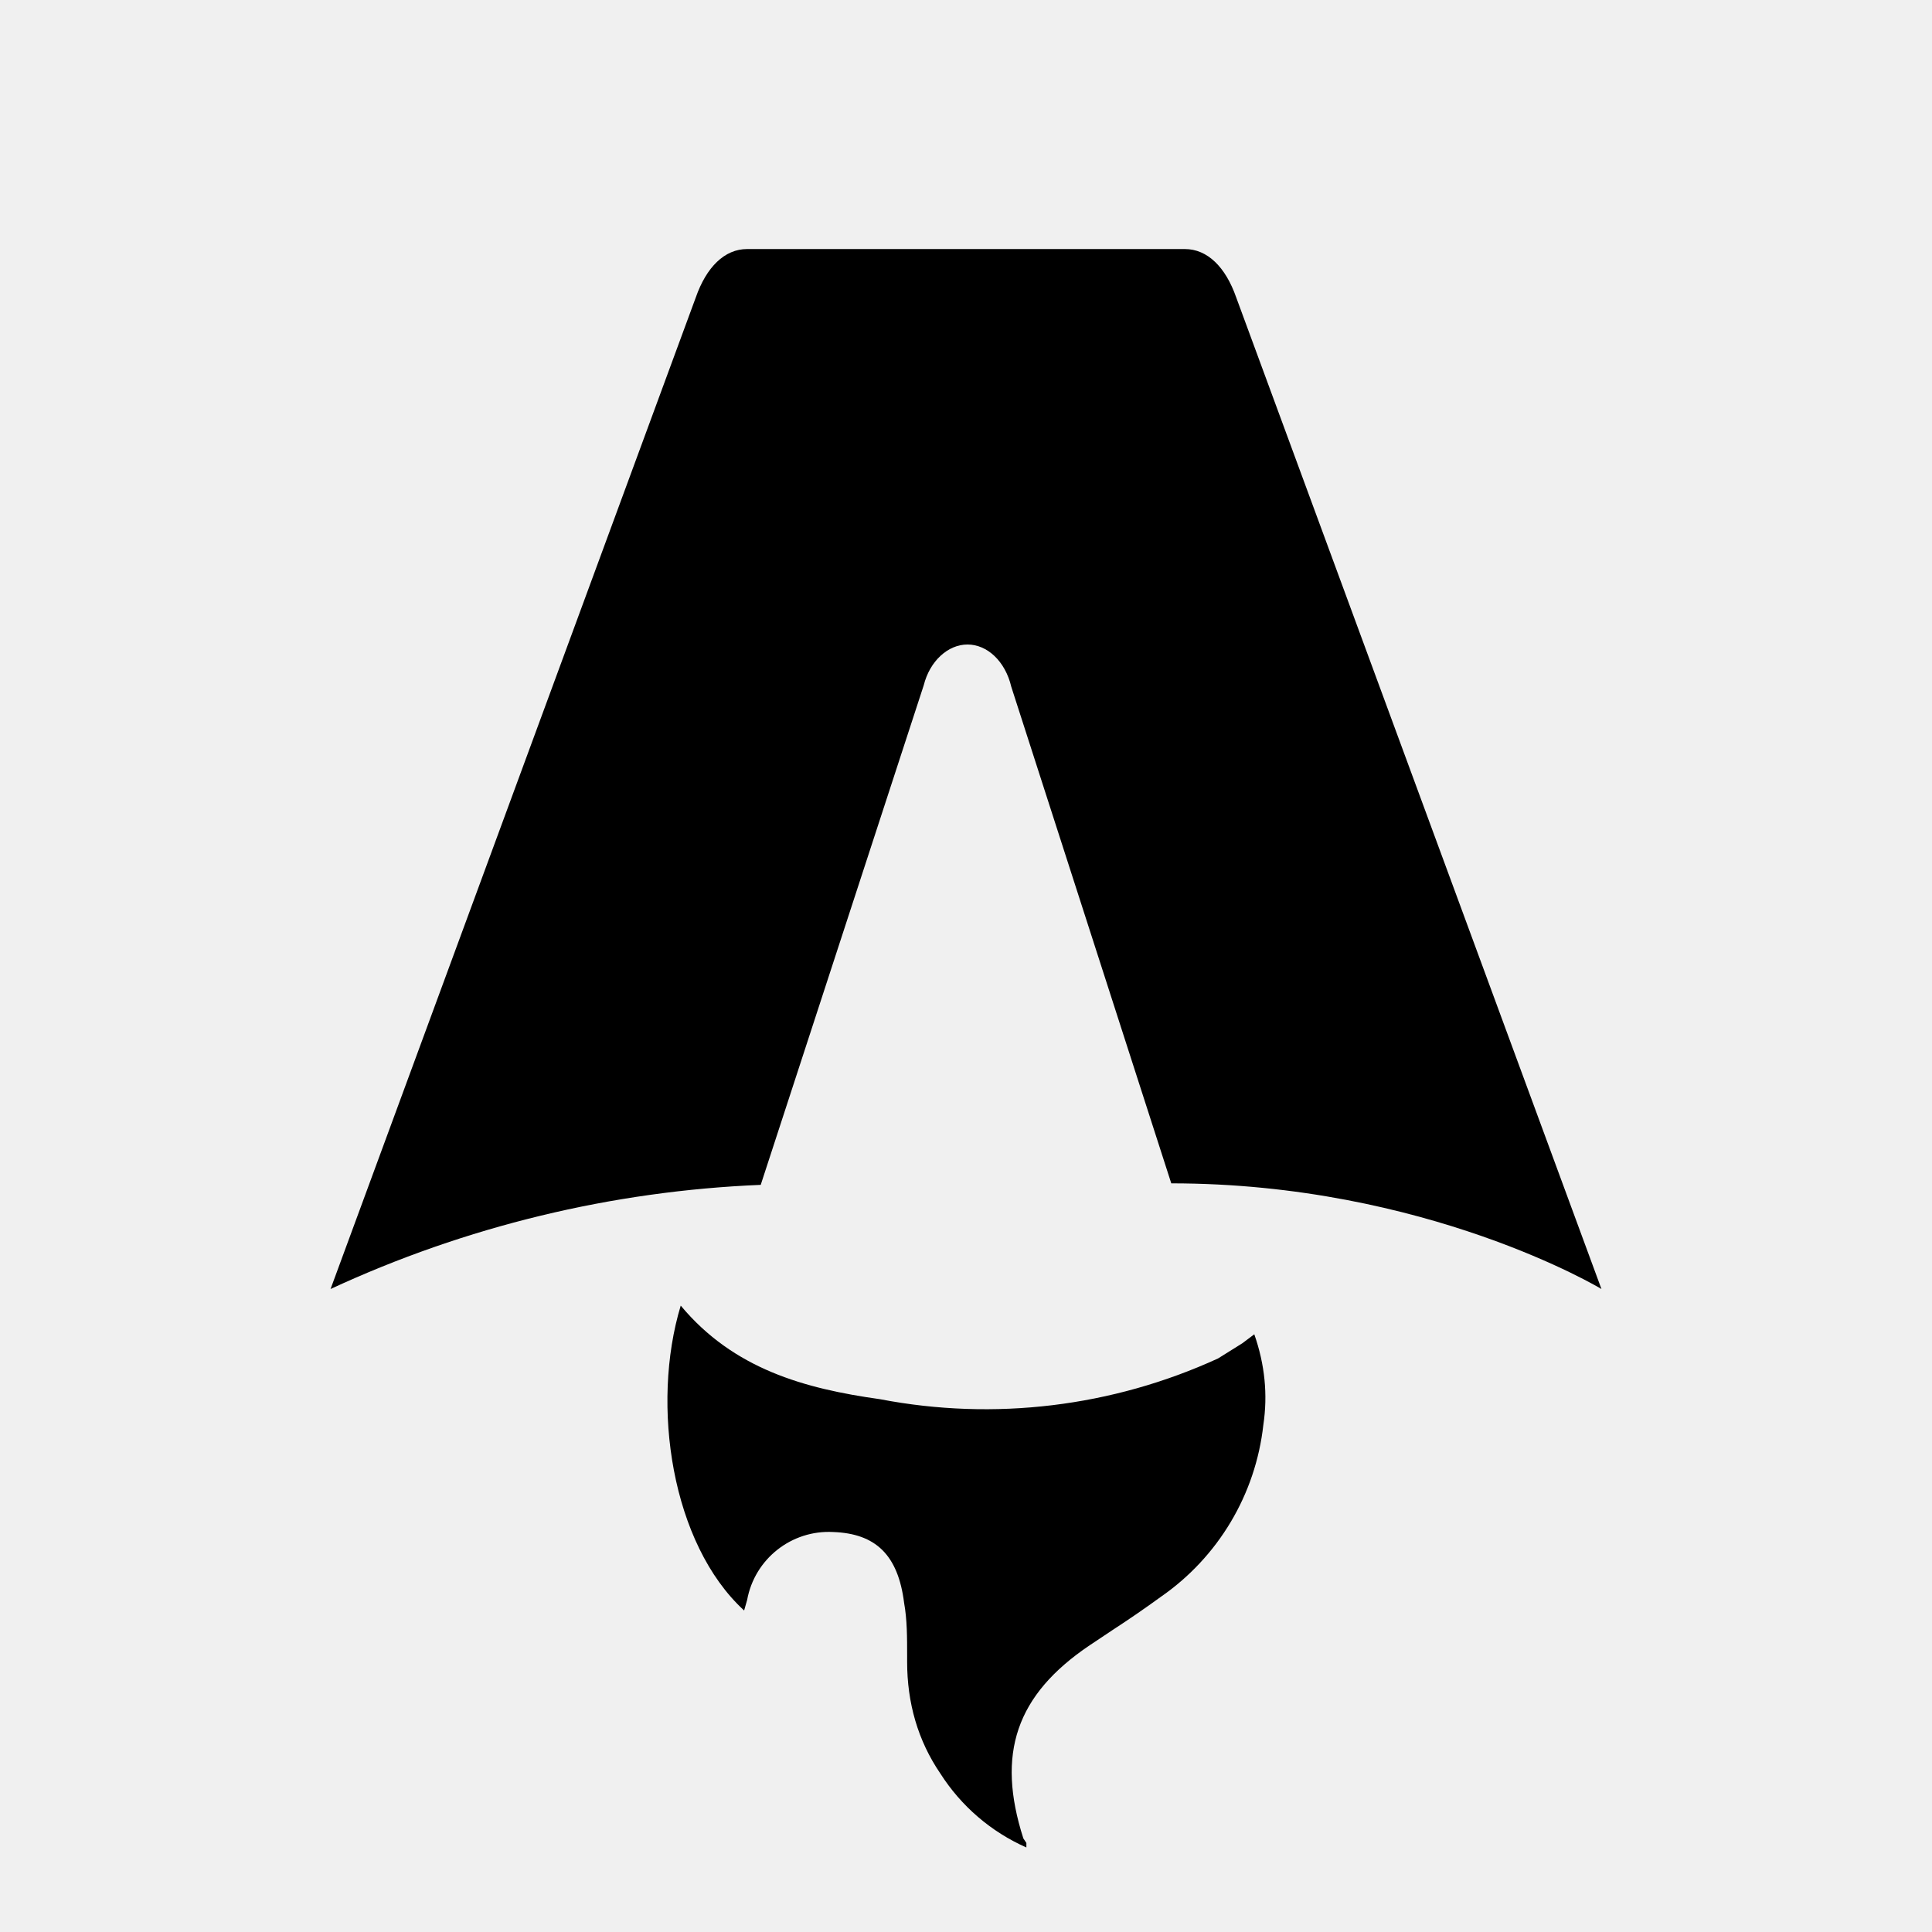
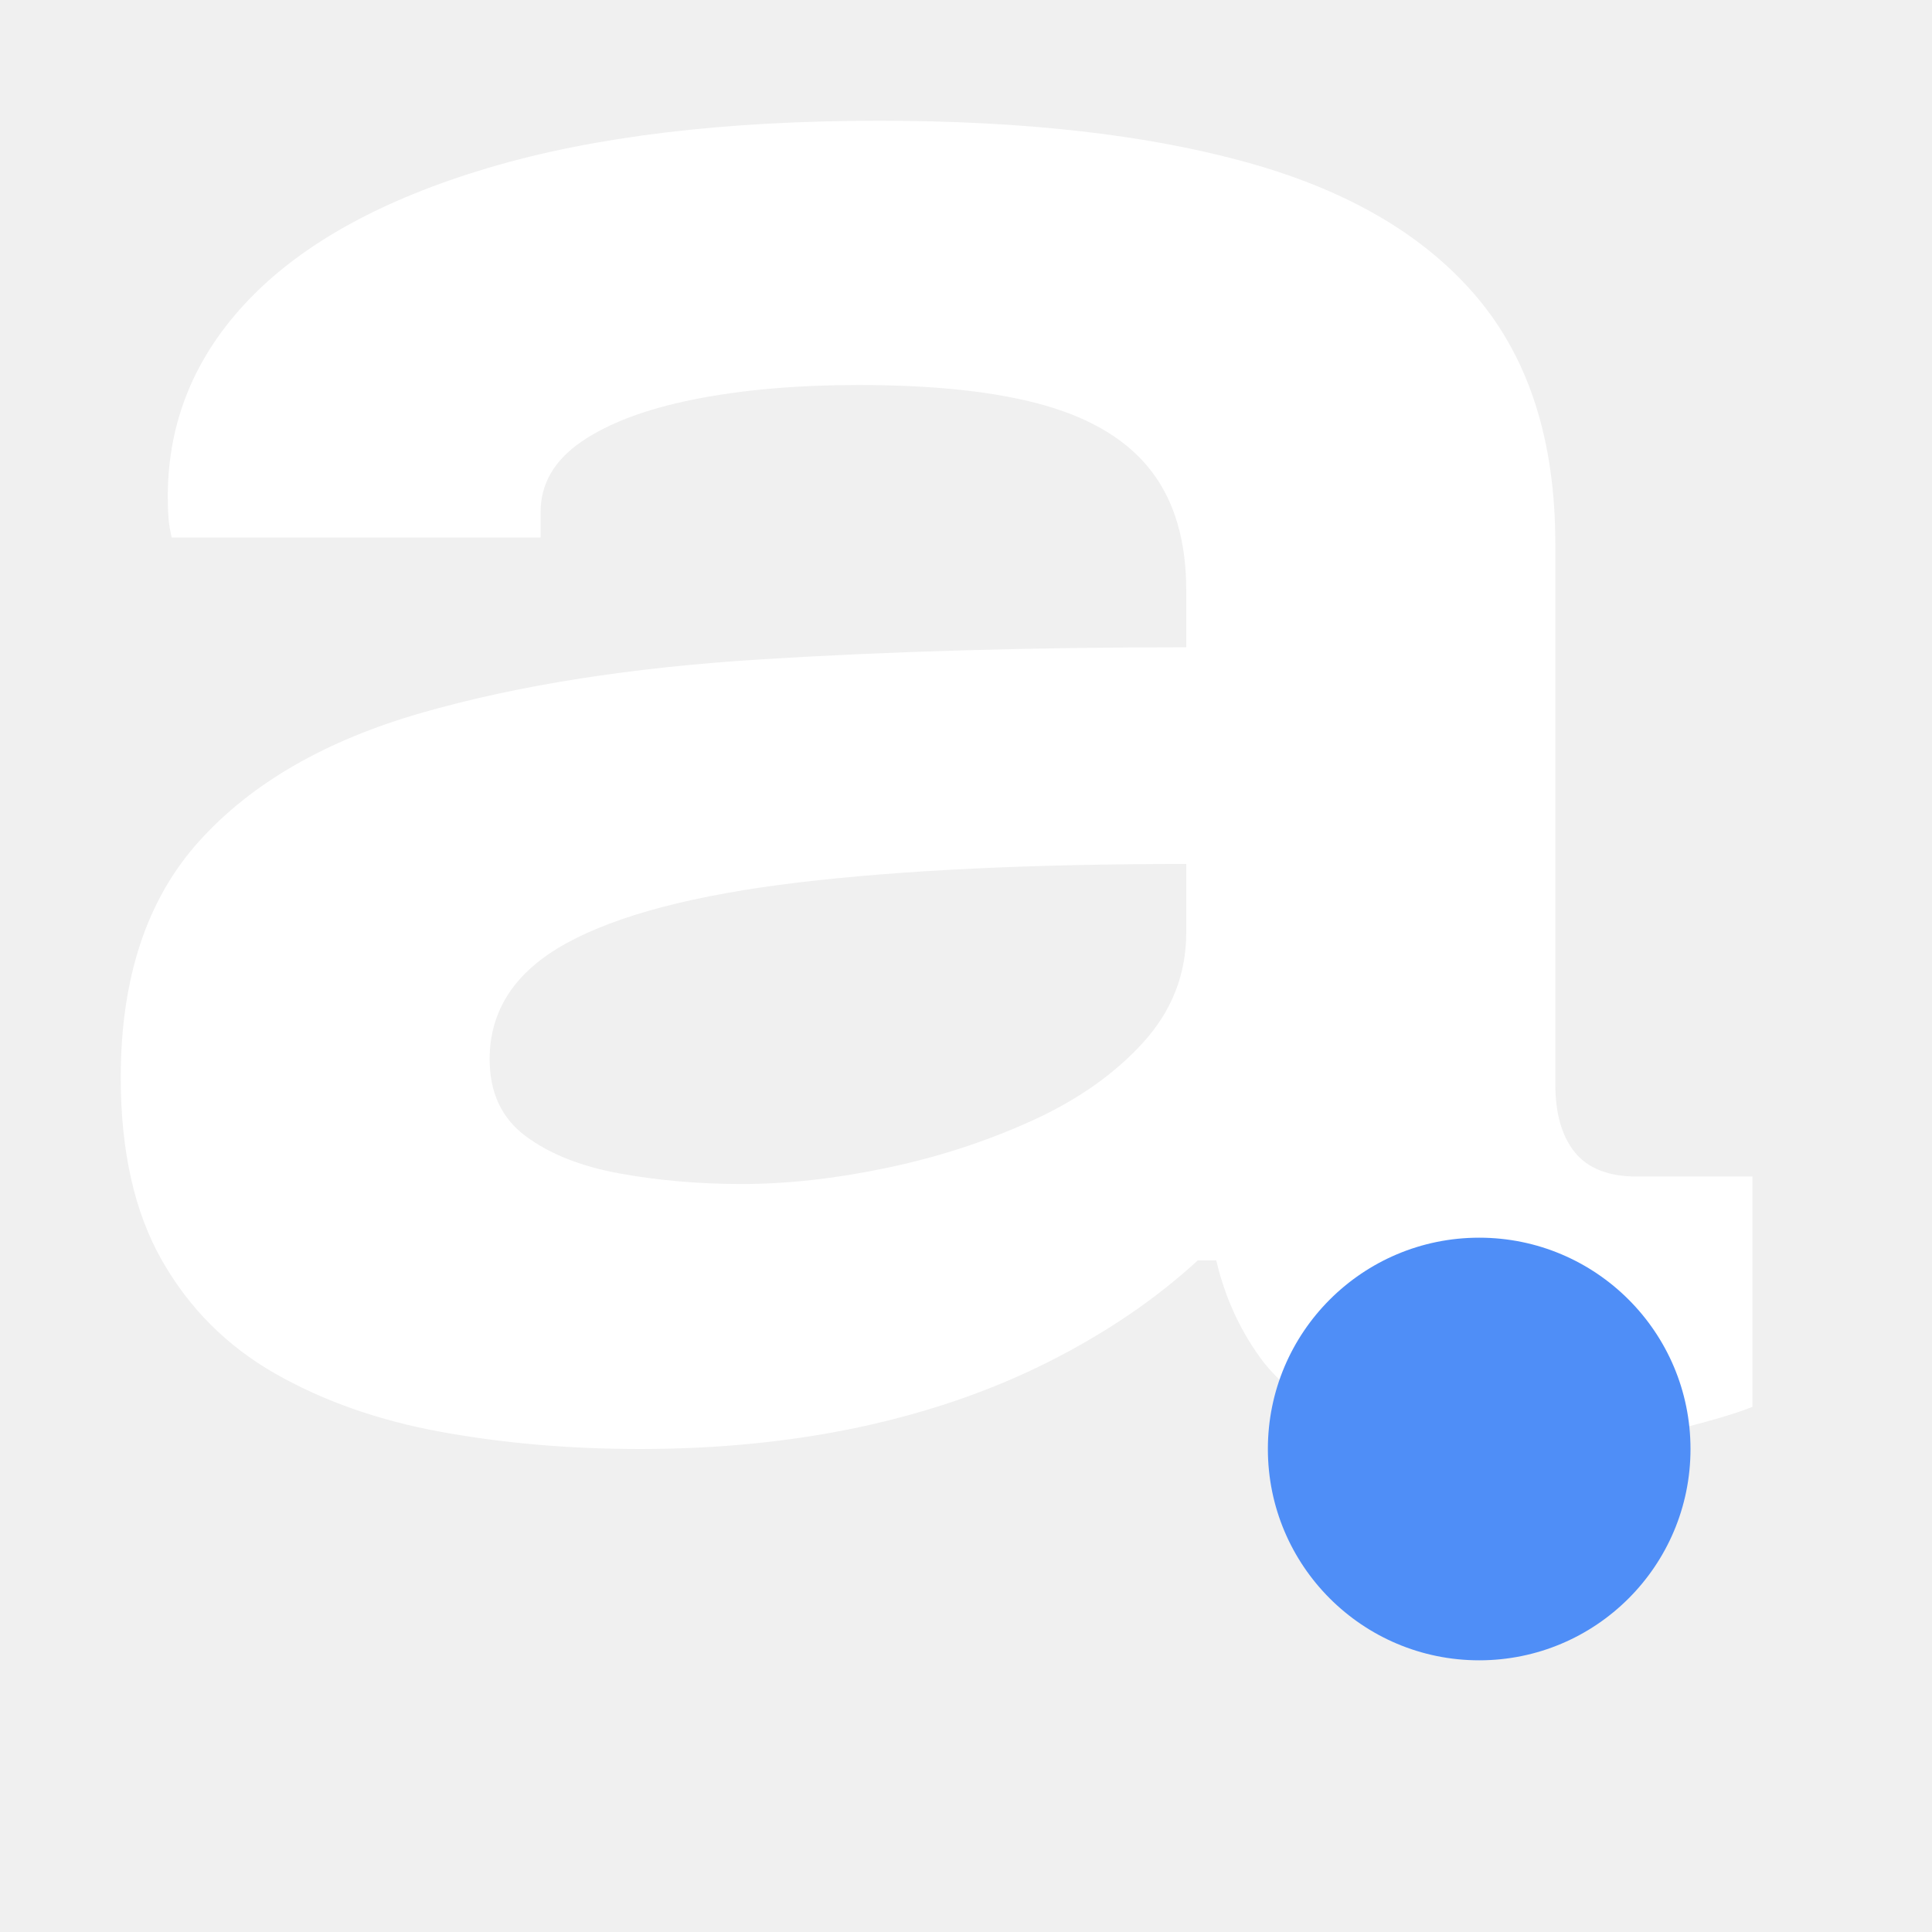
- <svg xmlns="http://www.w3.org/2000/svg" fill="none" viewBox="0 0 128 128">
-   <path d="M50.4 78.5a75.1 75.1 0 0 0-28.5 6.9l24.2-65.7c.7-2 1.9-3.2 3.4-3.2h29c1.5 0 2.7 1.2 3.4 3.2l24.2 65.7s-11.6-7-28.5-7L67 45.5c-.4-1.7-1.6-2.8-2.9-2.8-1.3 0-2.5 1.1-2.9 2.7L50.4 78.5Zm-1.1 28.2Zm-4.2-20.2c-2 6.6-.6 15.8 4.2 20.2a17.5 17.5 0 0 1 .2-.7 5.5 5.5 0 0 1 5.7-4.5c2.8.1 4.3 1.5 4.7 4.7.2 1.1.2 2.3.2 3.5v.4c0 2.7.7 5.2 2.2 7.4a13 13 0 0 0 5.7 4.9v-.3l-.2-.3c-1.8-5.6-.5-9.5 4.4-12.8l1.5-1a73 73 0 0 0 3.2-2.2 16 16 0 0 0 6.8-11.4c.3-2 .1-4-.6-6l-.8.6-1.6 1a37 37 0 0 1-22.4 2.7c-5-.7-9.7-2-13.2-6.2Z" />
-   <style>
-         path { fill: #000; }
-         @media (prefers-color-scheme: dark) {
-             path { fill: #FFF; }
-         }
-     </style>
+ <svg xmlns="http://www.w3.org/2000/svg" viewBox="0 0 32 32" width="32" height="32">
+   <path d="M10.6 24.0Q8.863 24.0 7.308 23.717Q5.753 23.433 4.556 22.75Q3.359 22.067 2.68 20.872Q2.0 19.676 2.0 17.847Q2.0 15.37 3.3 13.931Q4.6 12.491 6.983 11.807Q9.367 11.123 12.593 10.922Q15.819 10.721 19.648 10.721V9.781Q19.648 8.562 19.077 7.812Q18.505 7.061 17.321 6.719Q16.136 6.377 14.224 6.377Q12.693 6.377 11.5 6.614Q10.307 6.852 9.63 7.316Q8.954 7.781 8.954 8.481V8.903H2.844Q2.804 8.737 2.791 8.583Q2.779 8.43 2.779 8.226Q2.779 6.359 4.126 4.958Q5.474 3.556 8.097 2.778Q10.72 2.0 14.56 2.0Q18.191 2.0 20.686 2.699Q23.182 3.398 24.471 4.933Q25.761 6.468 25.761 9.006V17.955Q25.761 18.688 26.086 19.088Q26.412 19.487 27.107 19.487H29.026V23.302Q28.568 23.487 27.499 23.741Q26.431 23.994 25.128 23.994Q23.422 23.994 22.393 23.586Q21.364 23.178 20.857 22.466Q20.35 21.754 20.145 20.875H19.84Q18.796 21.835 17.38 22.55Q15.964 23.265 14.258 23.633Q12.552 24.0 10.6 24.0ZM12.287 19.611Q13.412 19.611 14.682 19.345Q15.952 19.08 17.089 18.564Q18.226 18.048 18.937 17.264Q19.648 16.48 19.648 15.442V14.31Q15.799 14.31 13.229 14.616Q10.66 14.922 9.385 15.621Q8.11 16.32 8.11 17.544Q8.11 18.373 8.705 18.817Q9.3 19.261 10.262 19.436Q11.225 19.611 12.287 19.611Z" fill="#FFFFFF" />
+   <circle cx="24.5" cy="24" r="3.5" fill="#4F8EF7" />
</svg>
